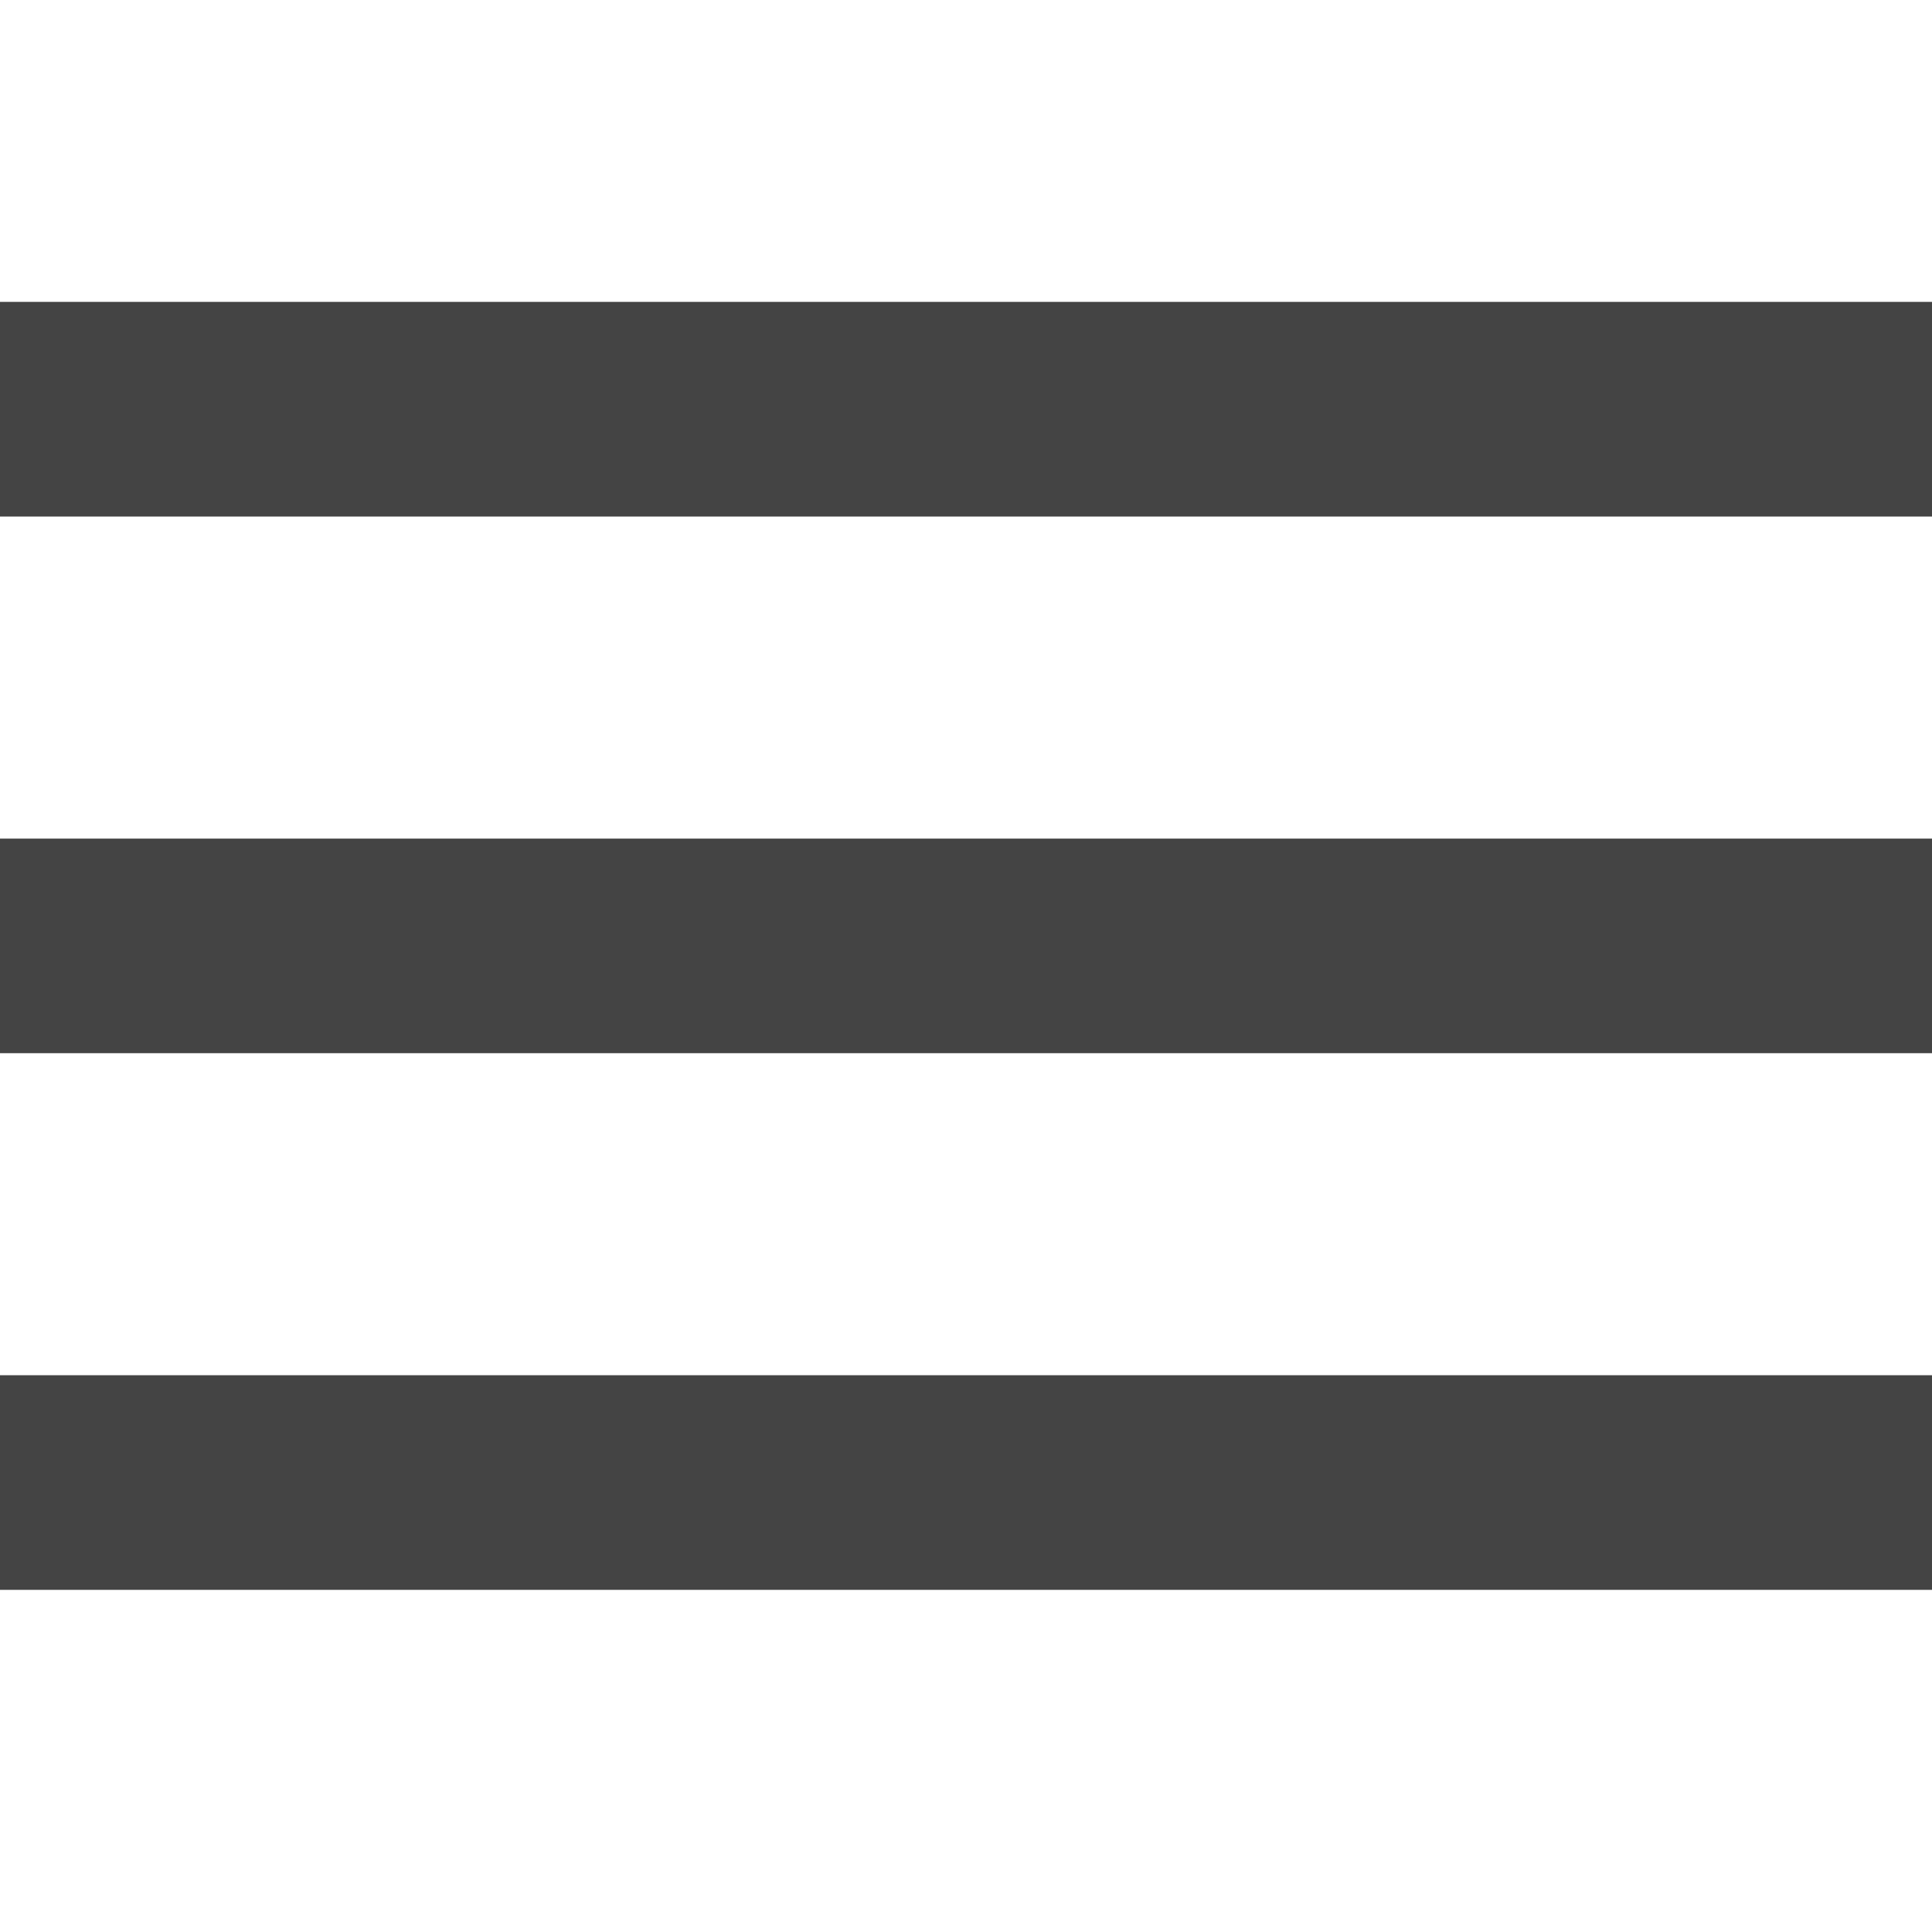
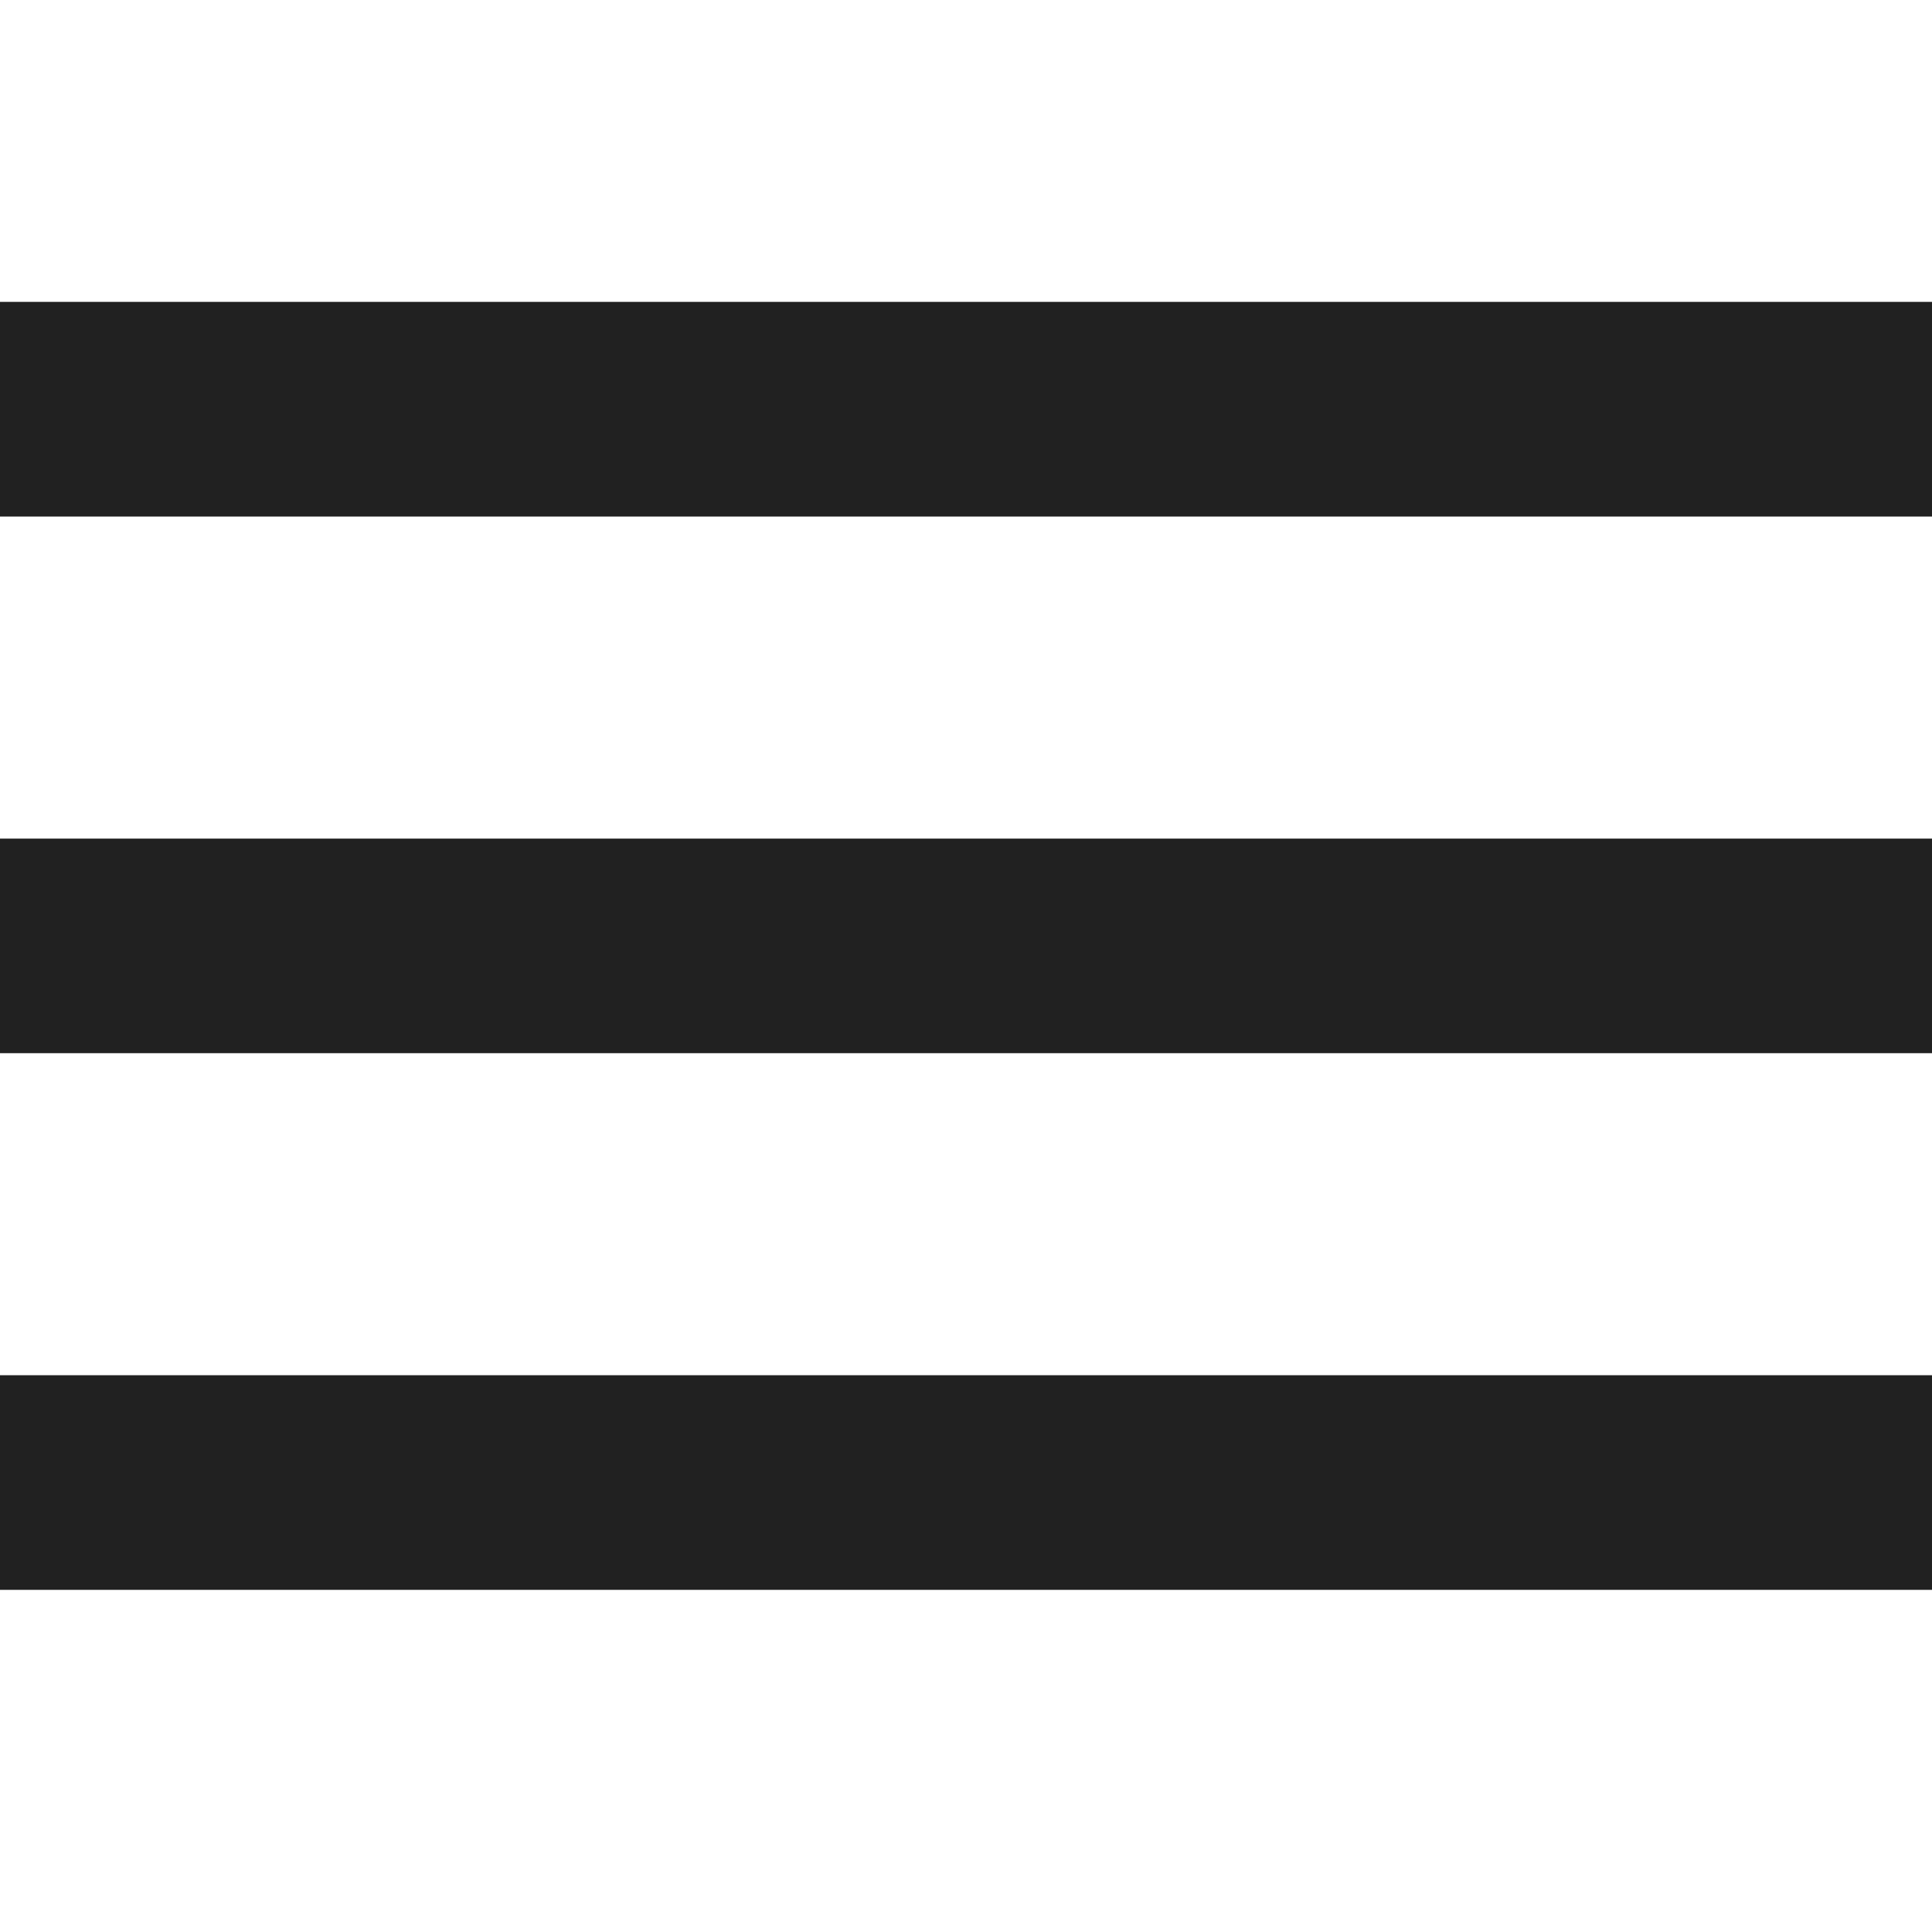
<svg xmlns="http://www.w3.org/2000/svg" width="32" height="32" viewBox="0 0 32 32">
-   <g class="nc-icon-wrapper" fill="#444444">
-     <path d="M0 26.333h32v-3.555H0v3.555zm0-8.889h32V13.89H0v3.555zM0 5v3.556h32V5H0z" />
+   <g fill="#212121" class="nc-icon-wrapper">
+     <g fill="#212121">
+       <path transform="scale(1,-1) translate(0,-32)" d="M 0 5.667 H 32 V 9.222 H 0 V 5.667 z M 0 14.556 H 32 V 18.11 H 0 V 14.555 z M 0 27 V 23.444 H 32 V 27 H 0 z" />
+     </g>
  </g>
</svg>
